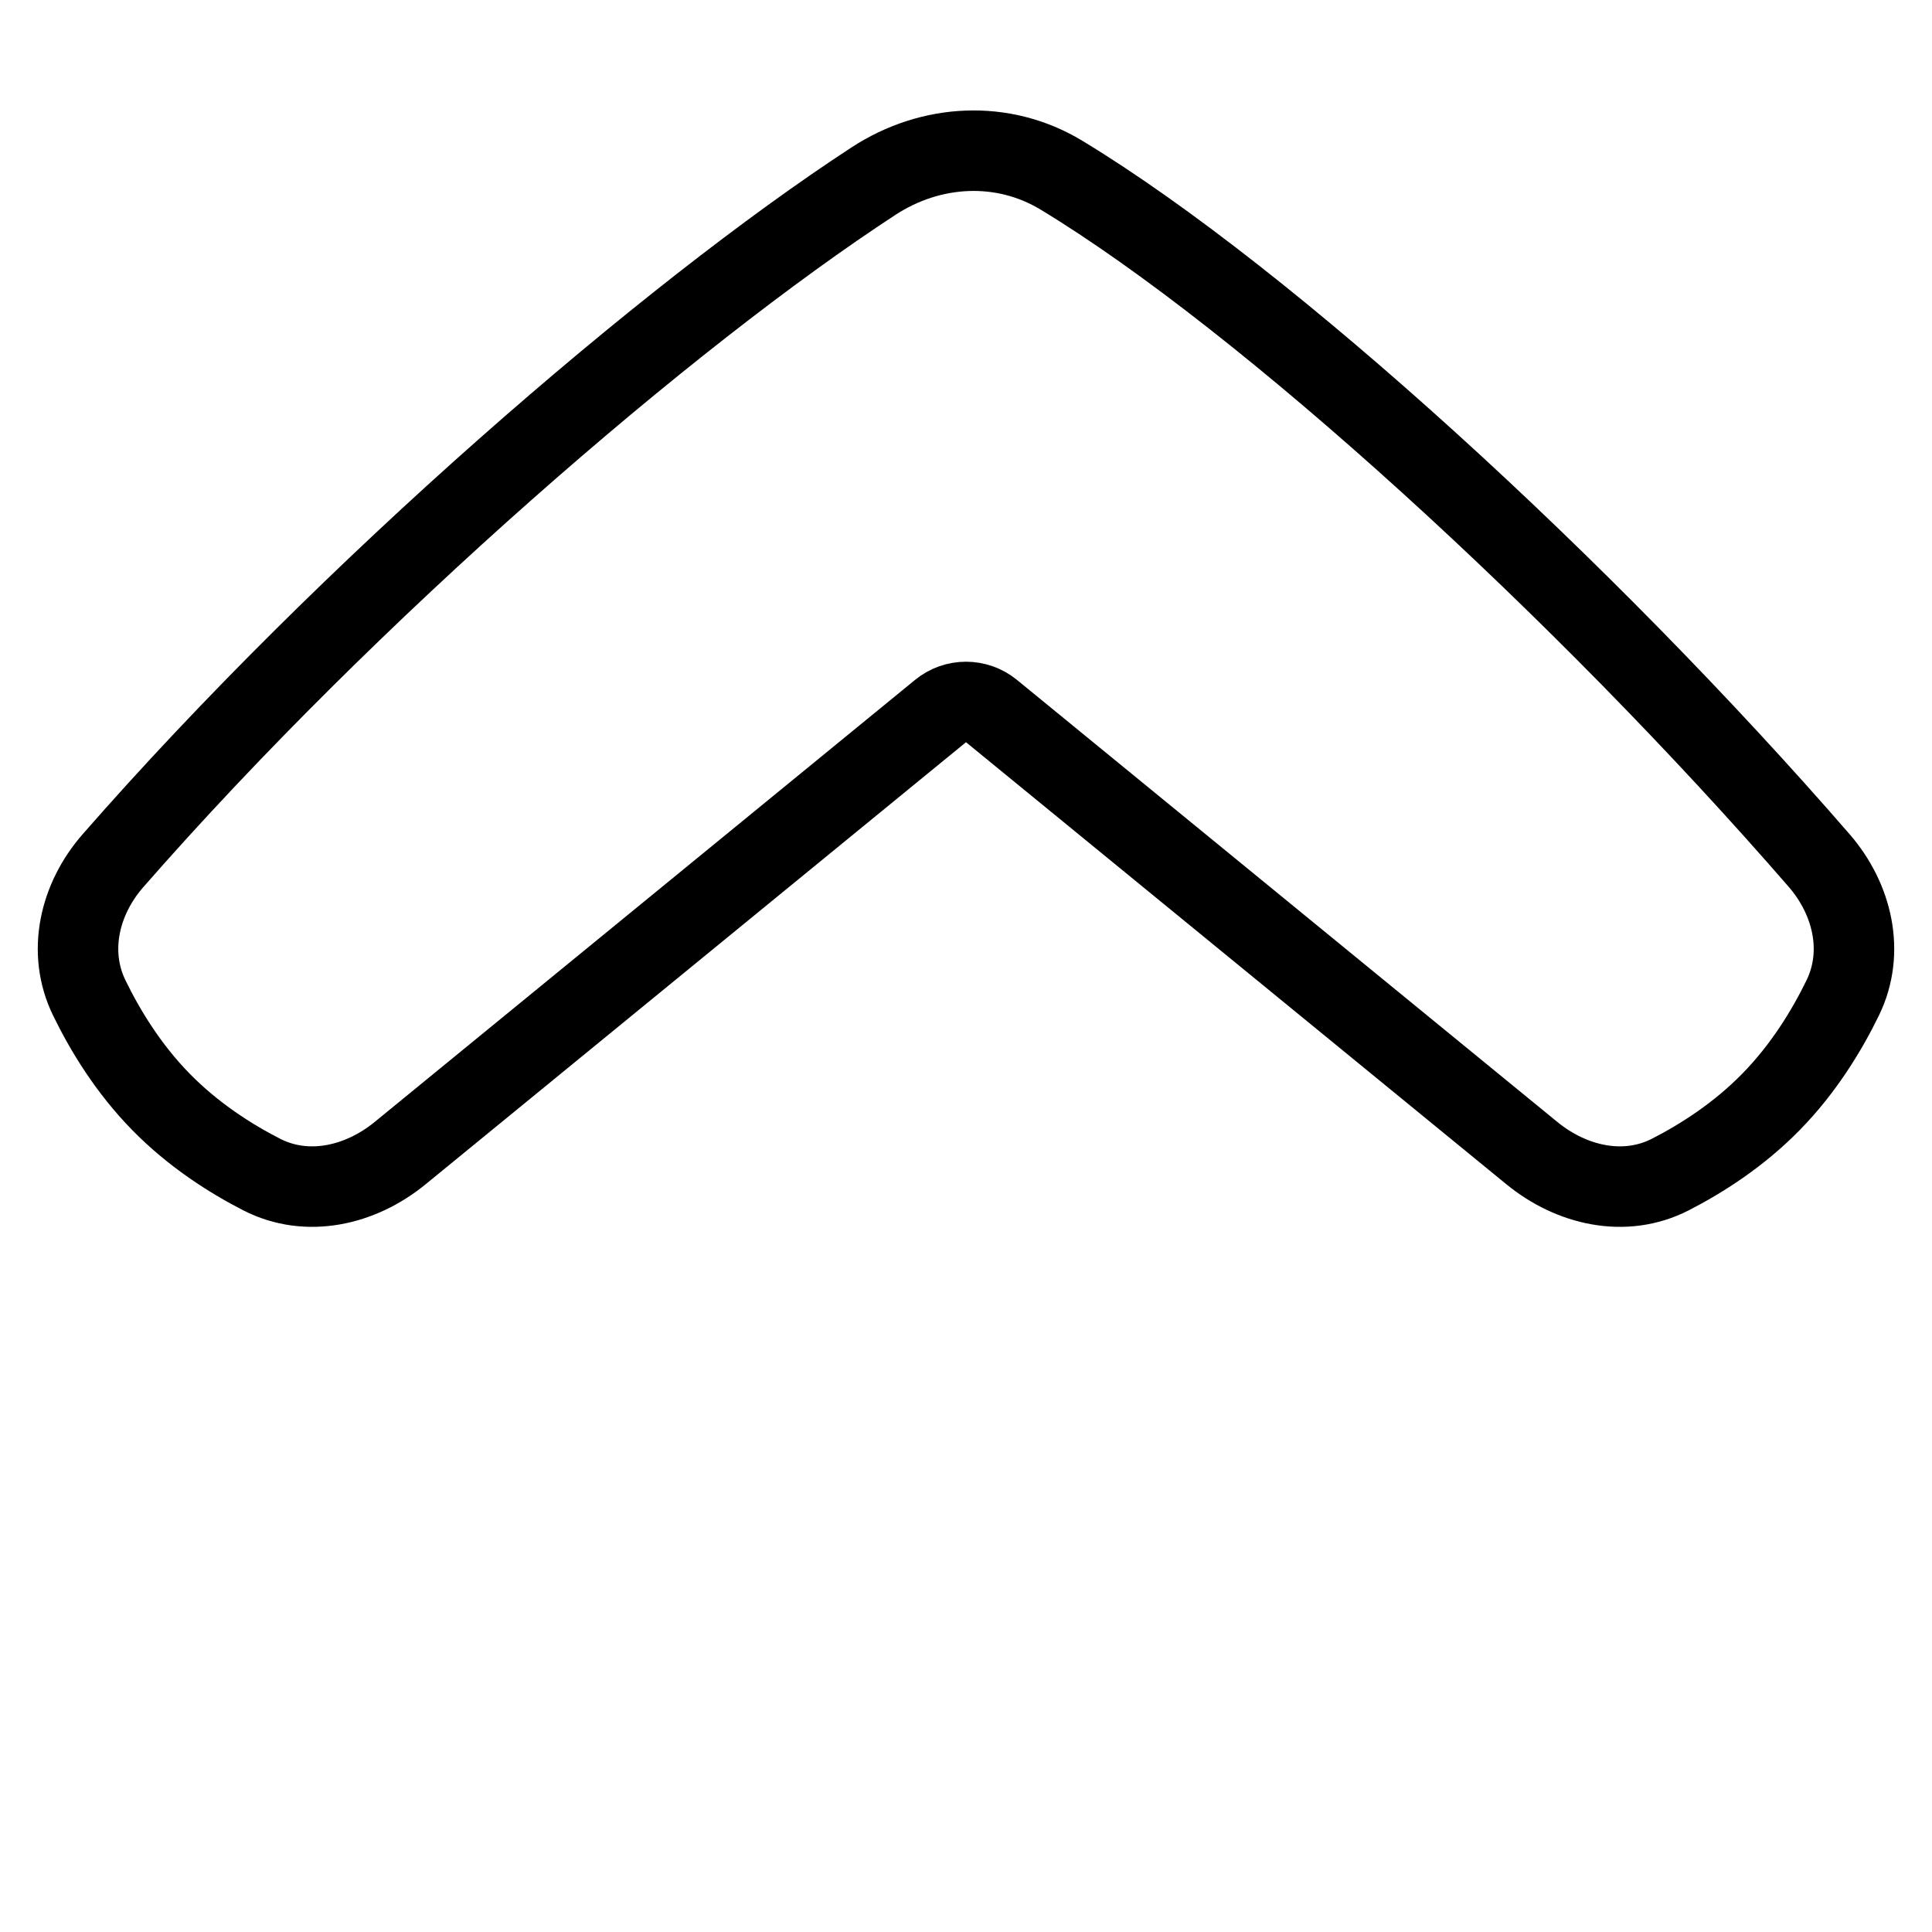
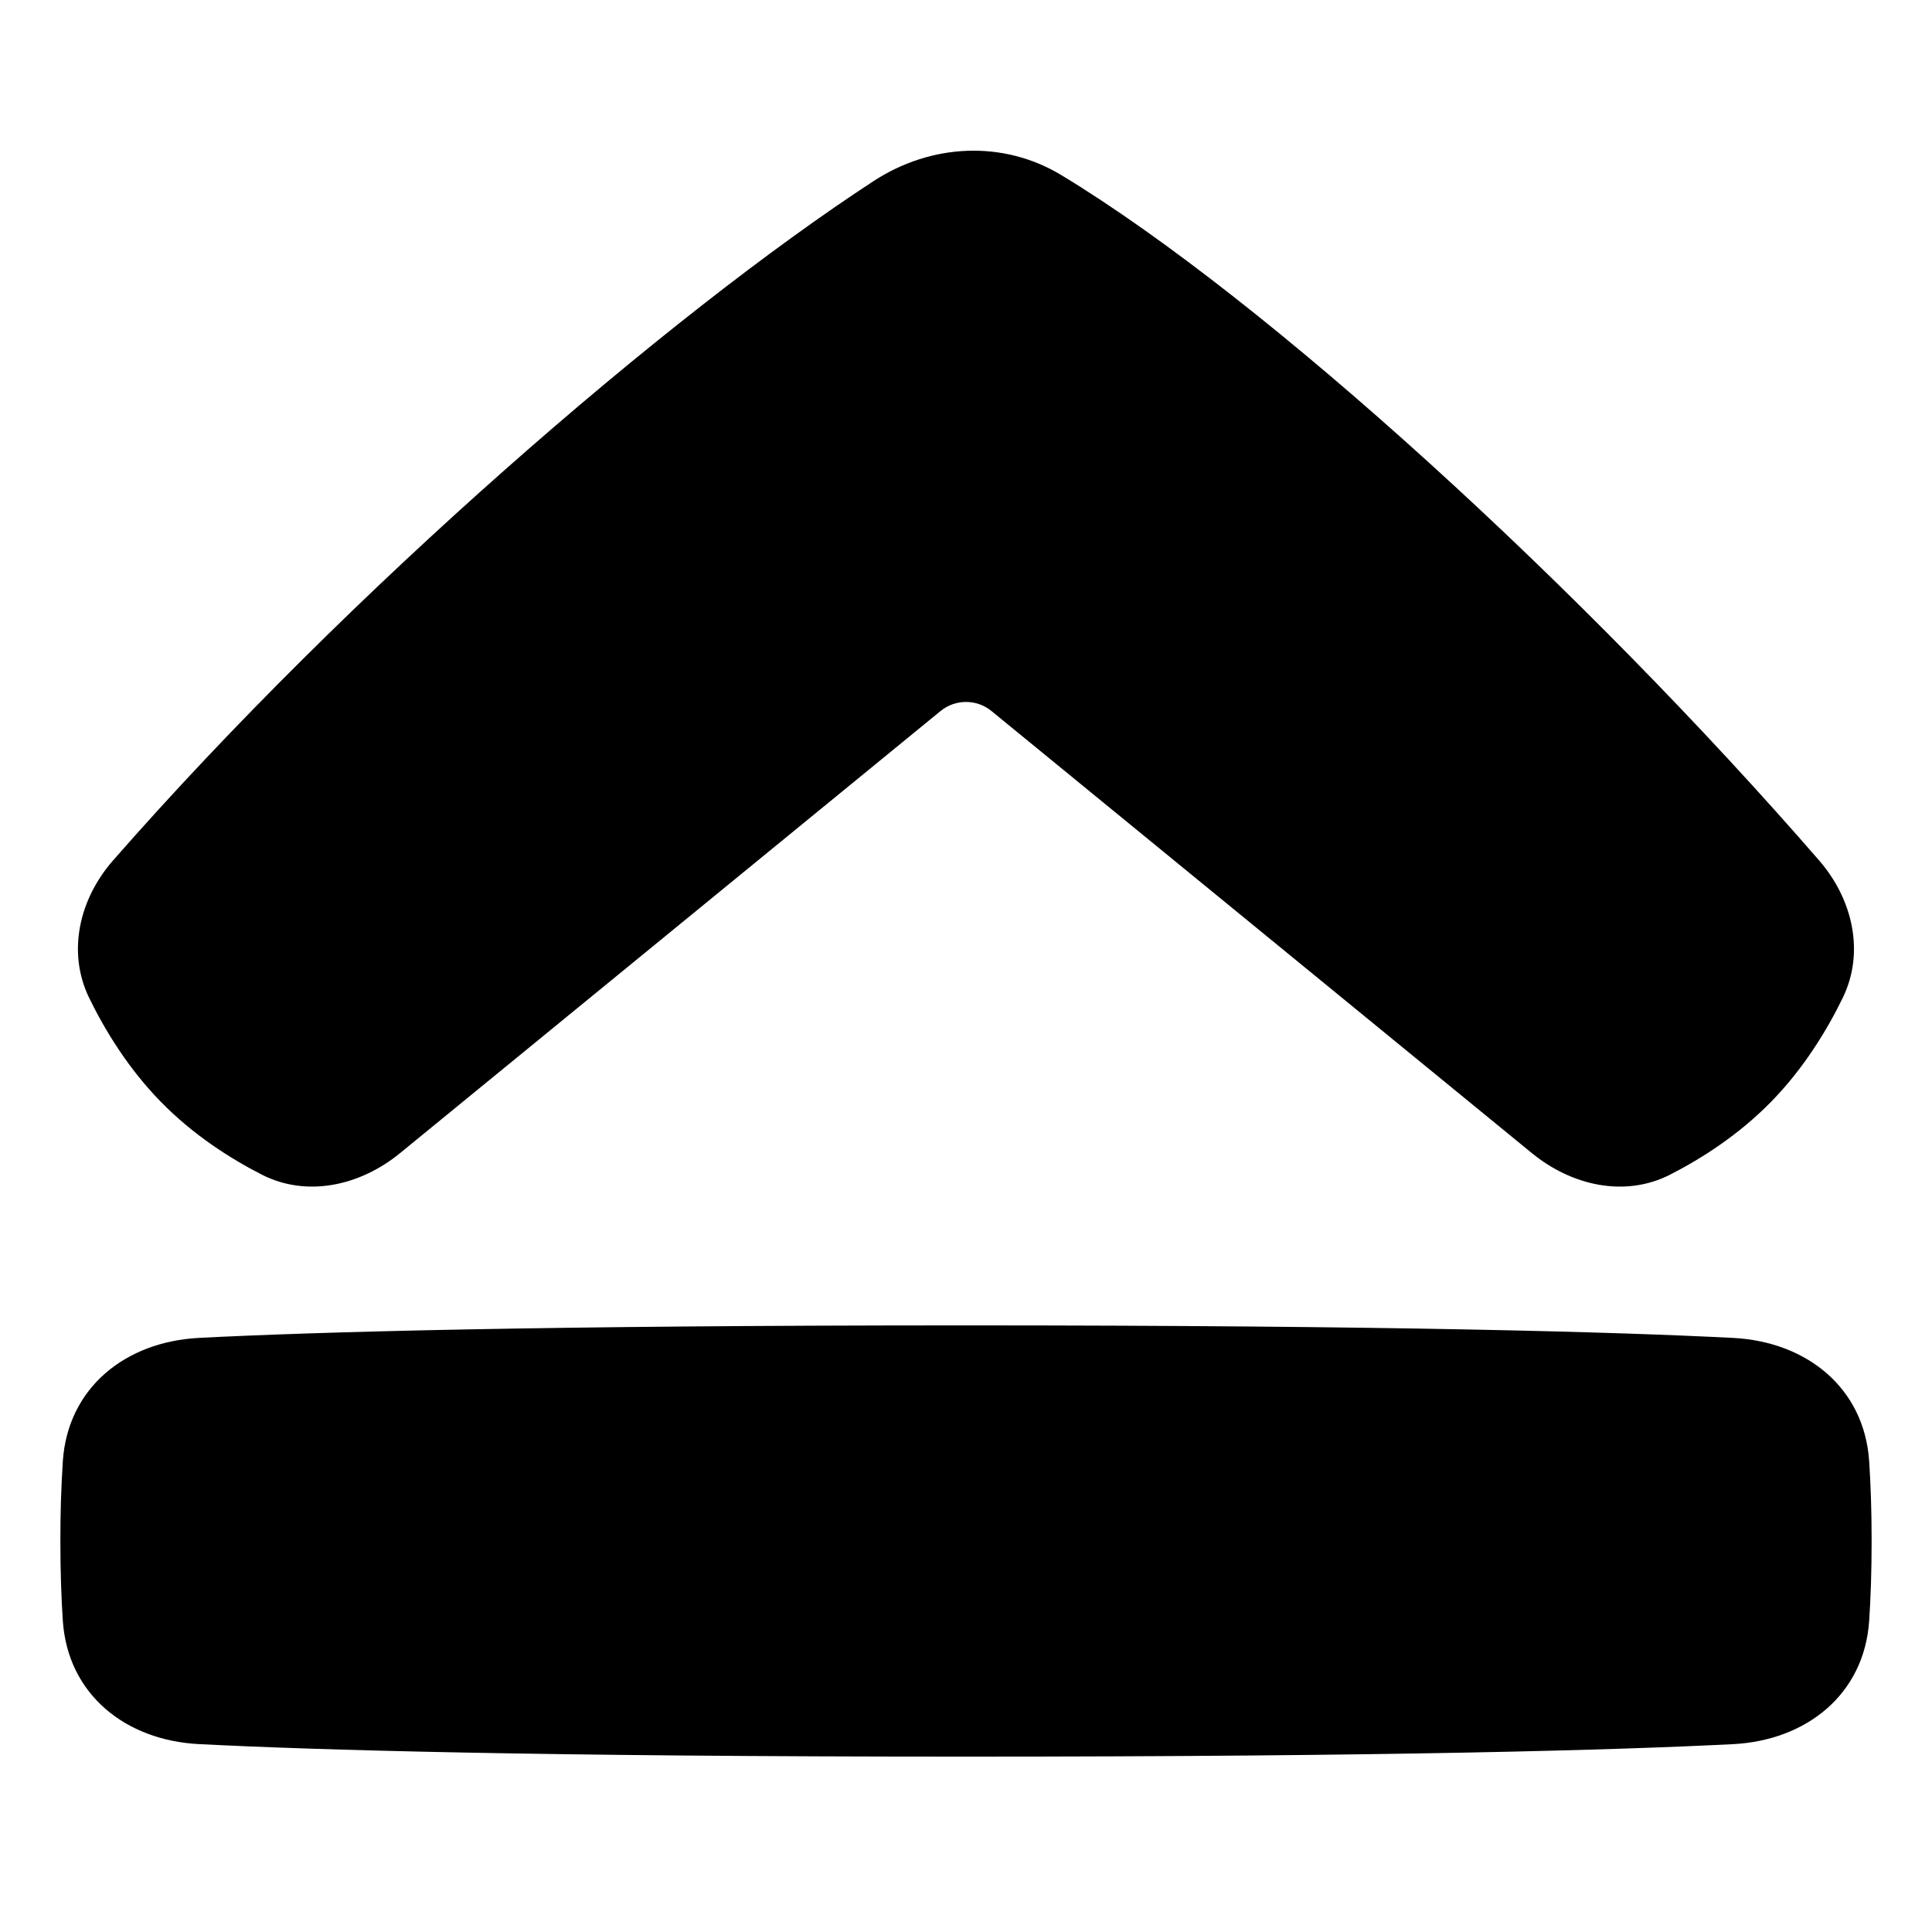
- <svg xmlns="http://www.w3.org/2000/svg" fill="none" stroke="currentColor" stroke-width="2" stroke-linecap="round" stroke-linejoin="round" viewBox="0 0 48 48" id="Arrow-Up-4--Streamline-Plump">
-   <g id="arrow-up-4--arrow-up-line-to-top">
-     <path id="Vector" fill-rule="evenodd" d="M24.633 17.666a1 1 0 0 0 -1.266 0L9.94 28.65c-0.984 0.805 -2.306 1.11 -3.437 0.532 -0.785 -0.402 -1.7 -0.986 -2.502 -1.804 -0.812 -0.828 -1.39 -1.777 -1.783 -2.586 -0.555 -1.139 -0.245 -2.457 0.59 -3.41C8.677 14.67 16.604 7.826 21.705 4.498c1.423 -0.928 3.212 -1.026 4.666 -0.146 5.104 3.09 12.982 10.292 18.825 17.027 0.83 0.957 1.141 2.274 0.586 3.413 -0.394 0.809 -0.971 1.757 -1.784 2.586 -0.801 0.817 -1.716 1.402 -2.501 1.804 -1.131 0.578 -2.453 0.273 -3.437 -0.532L24.633 17.666Z" clip-rule="evenodd" />
-   </g>
+ <svg xmlns="http://www.w3.org/2000/svg" viewBox="0 0 48 48">
+   <path fill="currentColor" fill-rule="evenodd" d="M23.367 17.666a1 1 0 0 1 1.267 0L38.06 28.65c.984.805 2.306 1.11 3.437.532c.785-.402 1.7-.987 2.501-1.804c.813-.83 1.39-1.777 1.784-2.586c.555-1.138.245-2.456-.585-3.413c-5.844-6.735-13.722-13.938-18.826-17.027c-1.454-.88-3.243-.782-4.666.146c-5.1 3.328-13.027 10.173-18.9 16.884c-.834.953-1.144 2.271-.59 3.41c.395.81.973 1.758 1.785 2.586c.8.818 1.716 1.402 2.501 1.804c1.132.578 2.454.272 3.437-.532zM4.943 33.24c-1.827.093-3.259 1.238-3.382 3.063a30 30 0 0 0-.061 1.983c0 .77.024 1.426.061 1.983c.123 1.825 1.555 2.97 3.382 3.063c2.878.147 8.467.311 19.057.311s16.178-.164 19.057-.31c1.827-.094 3.259-1.239 3.382-3.064c.037-.558.061-1.214.061-1.983s-.024-1.425-.061-1.983c-.123-1.825-1.555-2.97-3.382-3.063c-2.879-.147-8.467-.311-19.057-.311s-16.179.164-19.057.31" clip-rule="evenodd" />
</svg>
